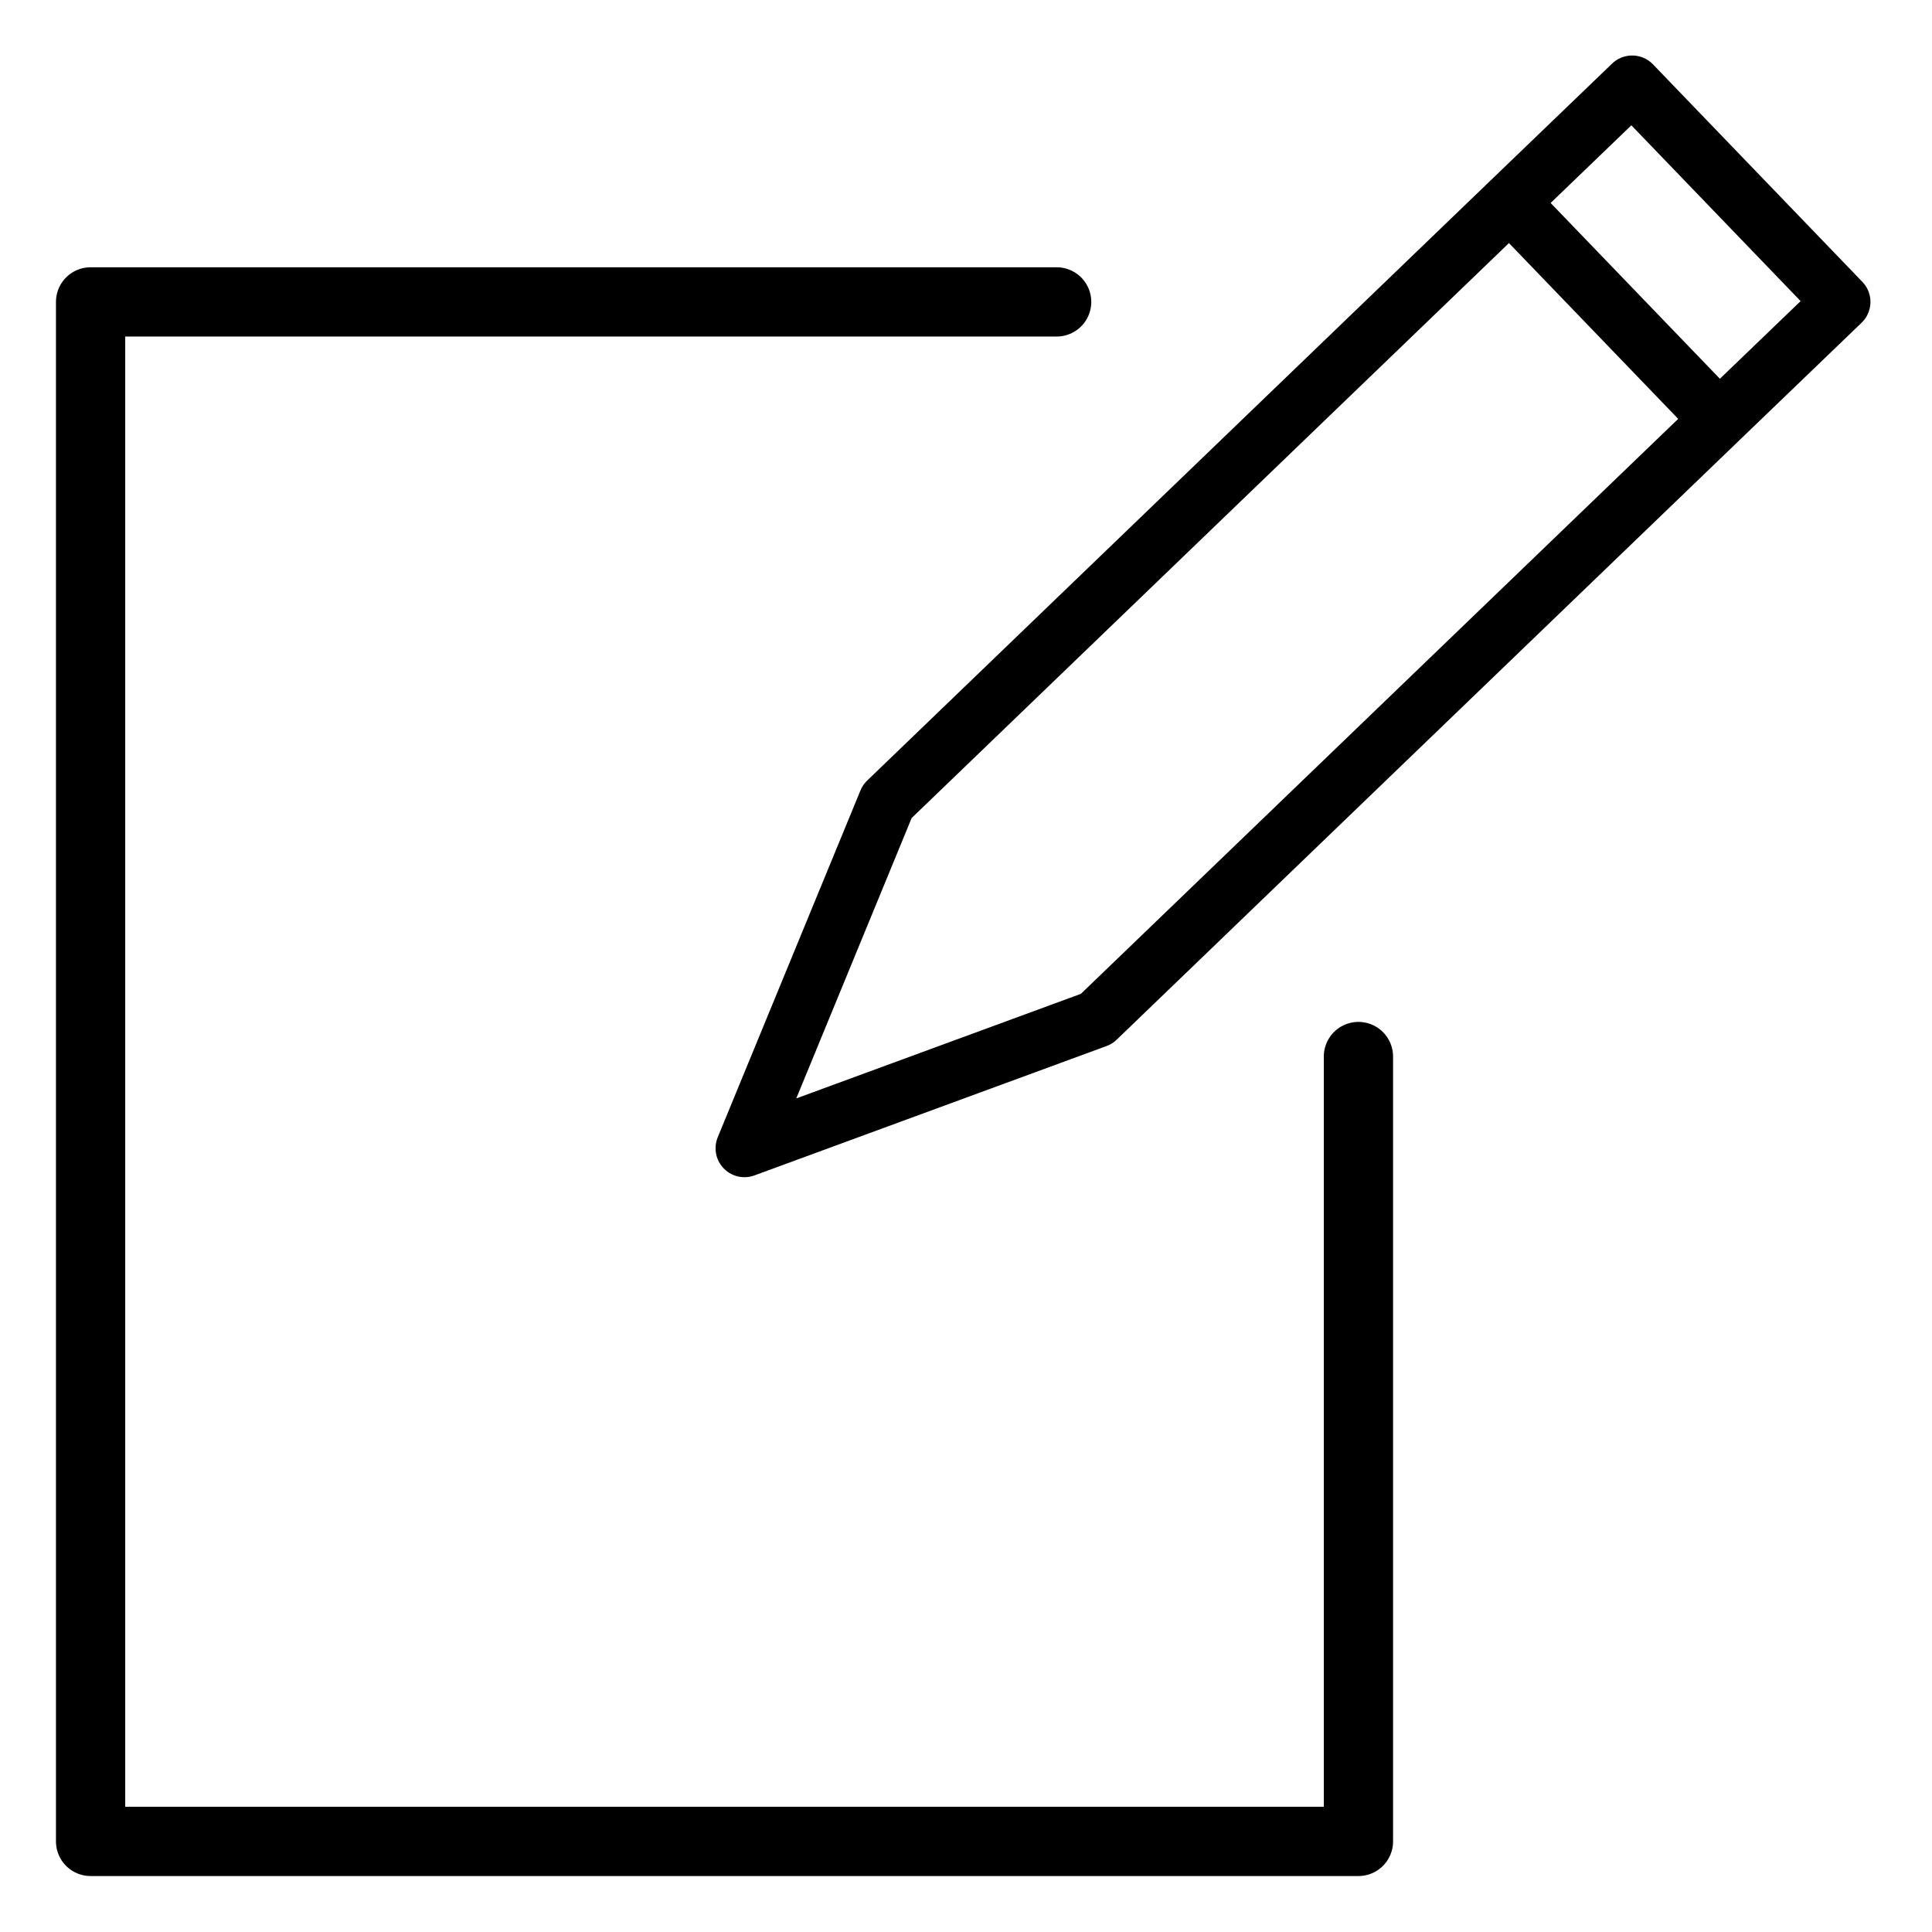
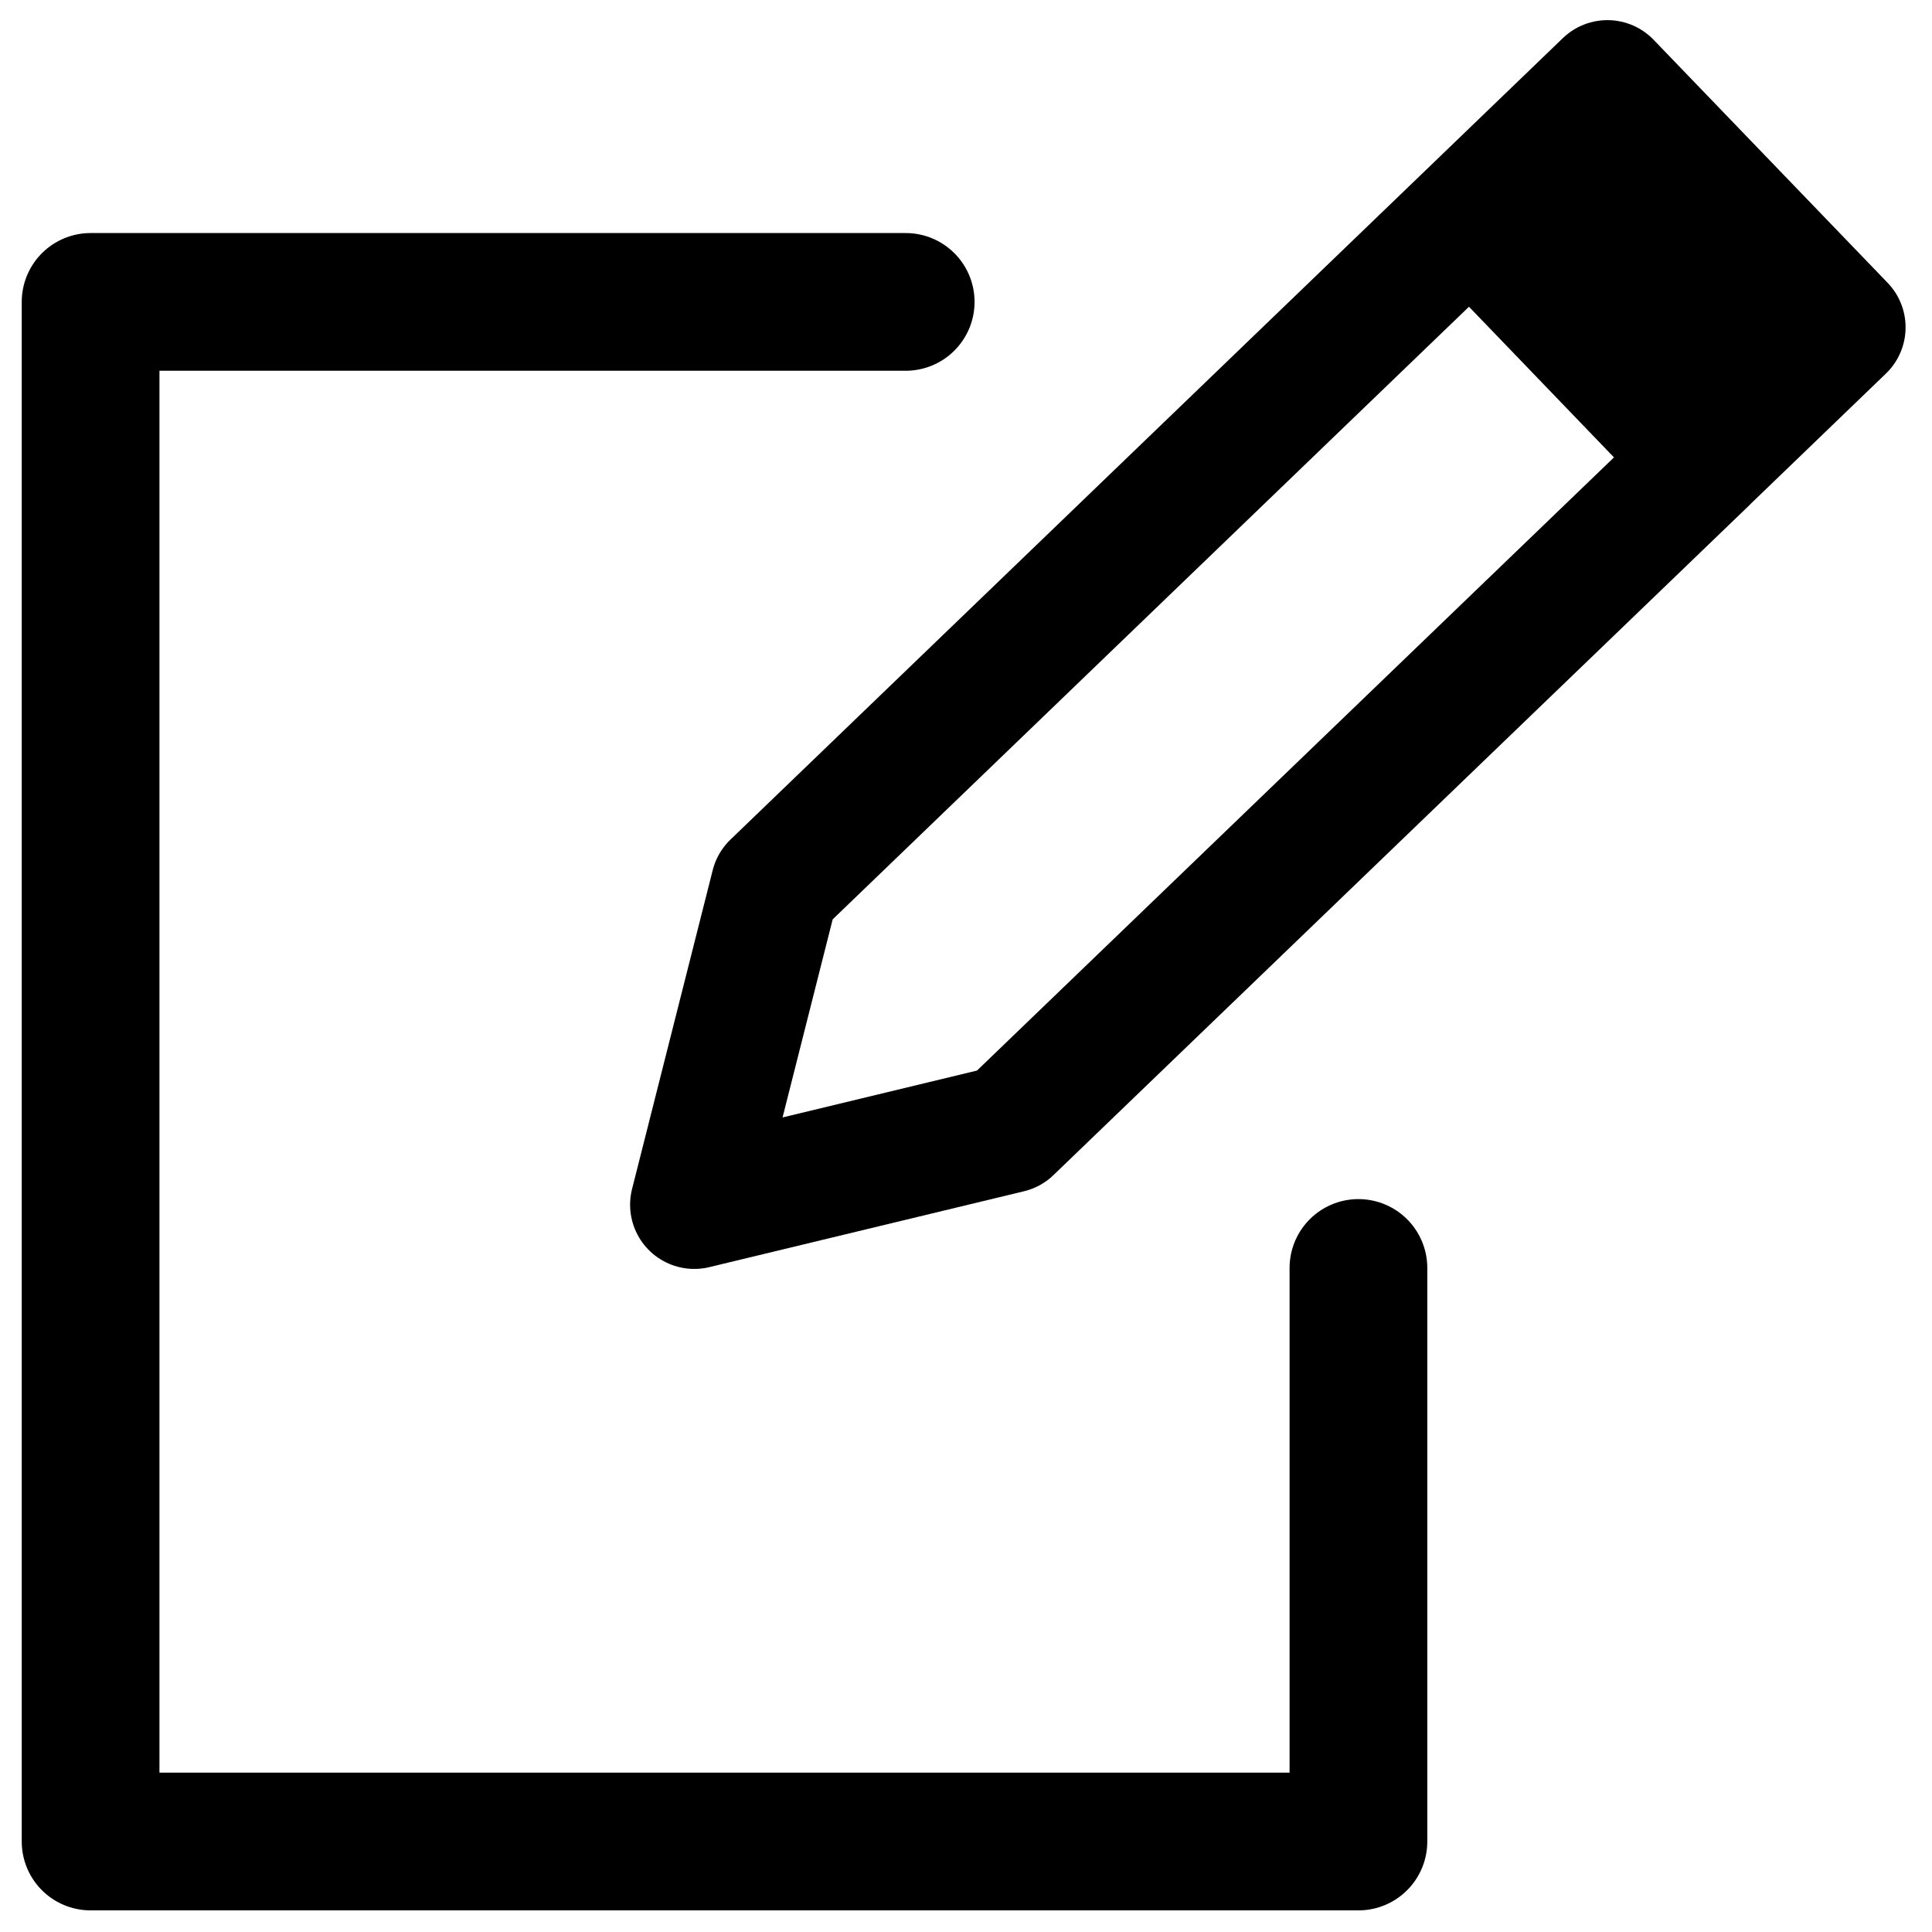
<svg xmlns="http://www.w3.org/2000/svg" width="64" height="64" viewBox="0 0 16.933 16.933" version="1.1" id="svg8">
  <defs id="defs2" />
  <g id="layer1">
-     <path id="rect883" style="fill:none;fill-opacity:1;stroke:#000000;stroke-width:0.607;stroke-linecap:round;stroke-linejoin:round;stroke-miterlimit:4;stroke-dasharray:none;stroke-opacity:1" d="m 11.906,9.26 0,6.879 H 0.794 V 2.646 l 8.467,0" />
-     <path id="rect899" style="fill:none;fill-opacity:1;stroke:#000000;stroke-width:0.507;stroke-linecap:square;stroke-linejoin:round;stroke-miterlimit:4;stroke-dasharray:none;stroke-opacity:1" d="M 13.232,1.772 7.776,7.024 6.525,10.064 9.611,8.93 15.067,3.678 13.232,1.772 14.305,0.74 16.14,2.646 15.067,3.678" />
+     <path id="rect883" style="fill:none;fill-opacity:1;stroke:#000000;stroke-width:1.207;stroke-linecap:round;stroke-linejoin:round;stroke-miterlimit:4;stroke-dasharray:none;stroke-opacity:1" d="m 11.906,11.113 0,5.027 H 0.794 V 2.646 l 7.144,0" />
+     <path id="rect899" style="fill:none;fill-opacity:1;stroke:#000000;stroke-width:1.125;stroke-linecap:square;stroke-linejoin:round;stroke-miterlimit:4;stroke-dasharray:none;stroke-opacity:1" d="M 12.89,1.893 6.792,7.764 6.085,10.559 8.843,9.894 14.941,4.024 12.89,1.893 l 1.198,-1.154 2.051,2.13 -1.198,1.154" />
+     <rect style="fill:#000000;fill-opacity:1;stroke:#000000;stroke-width:0.905;stroke-linecap:square;stroke-linejoin:round;stroke-miterlimit:4;stroke-dasharray:none;stroke-opacity:1" id="rect3362" width="0.951" height="2.377" x="8.66" y="10.529" ry="0.089" transform="rotate(-43.60283)" />
  </g>
</svg>
